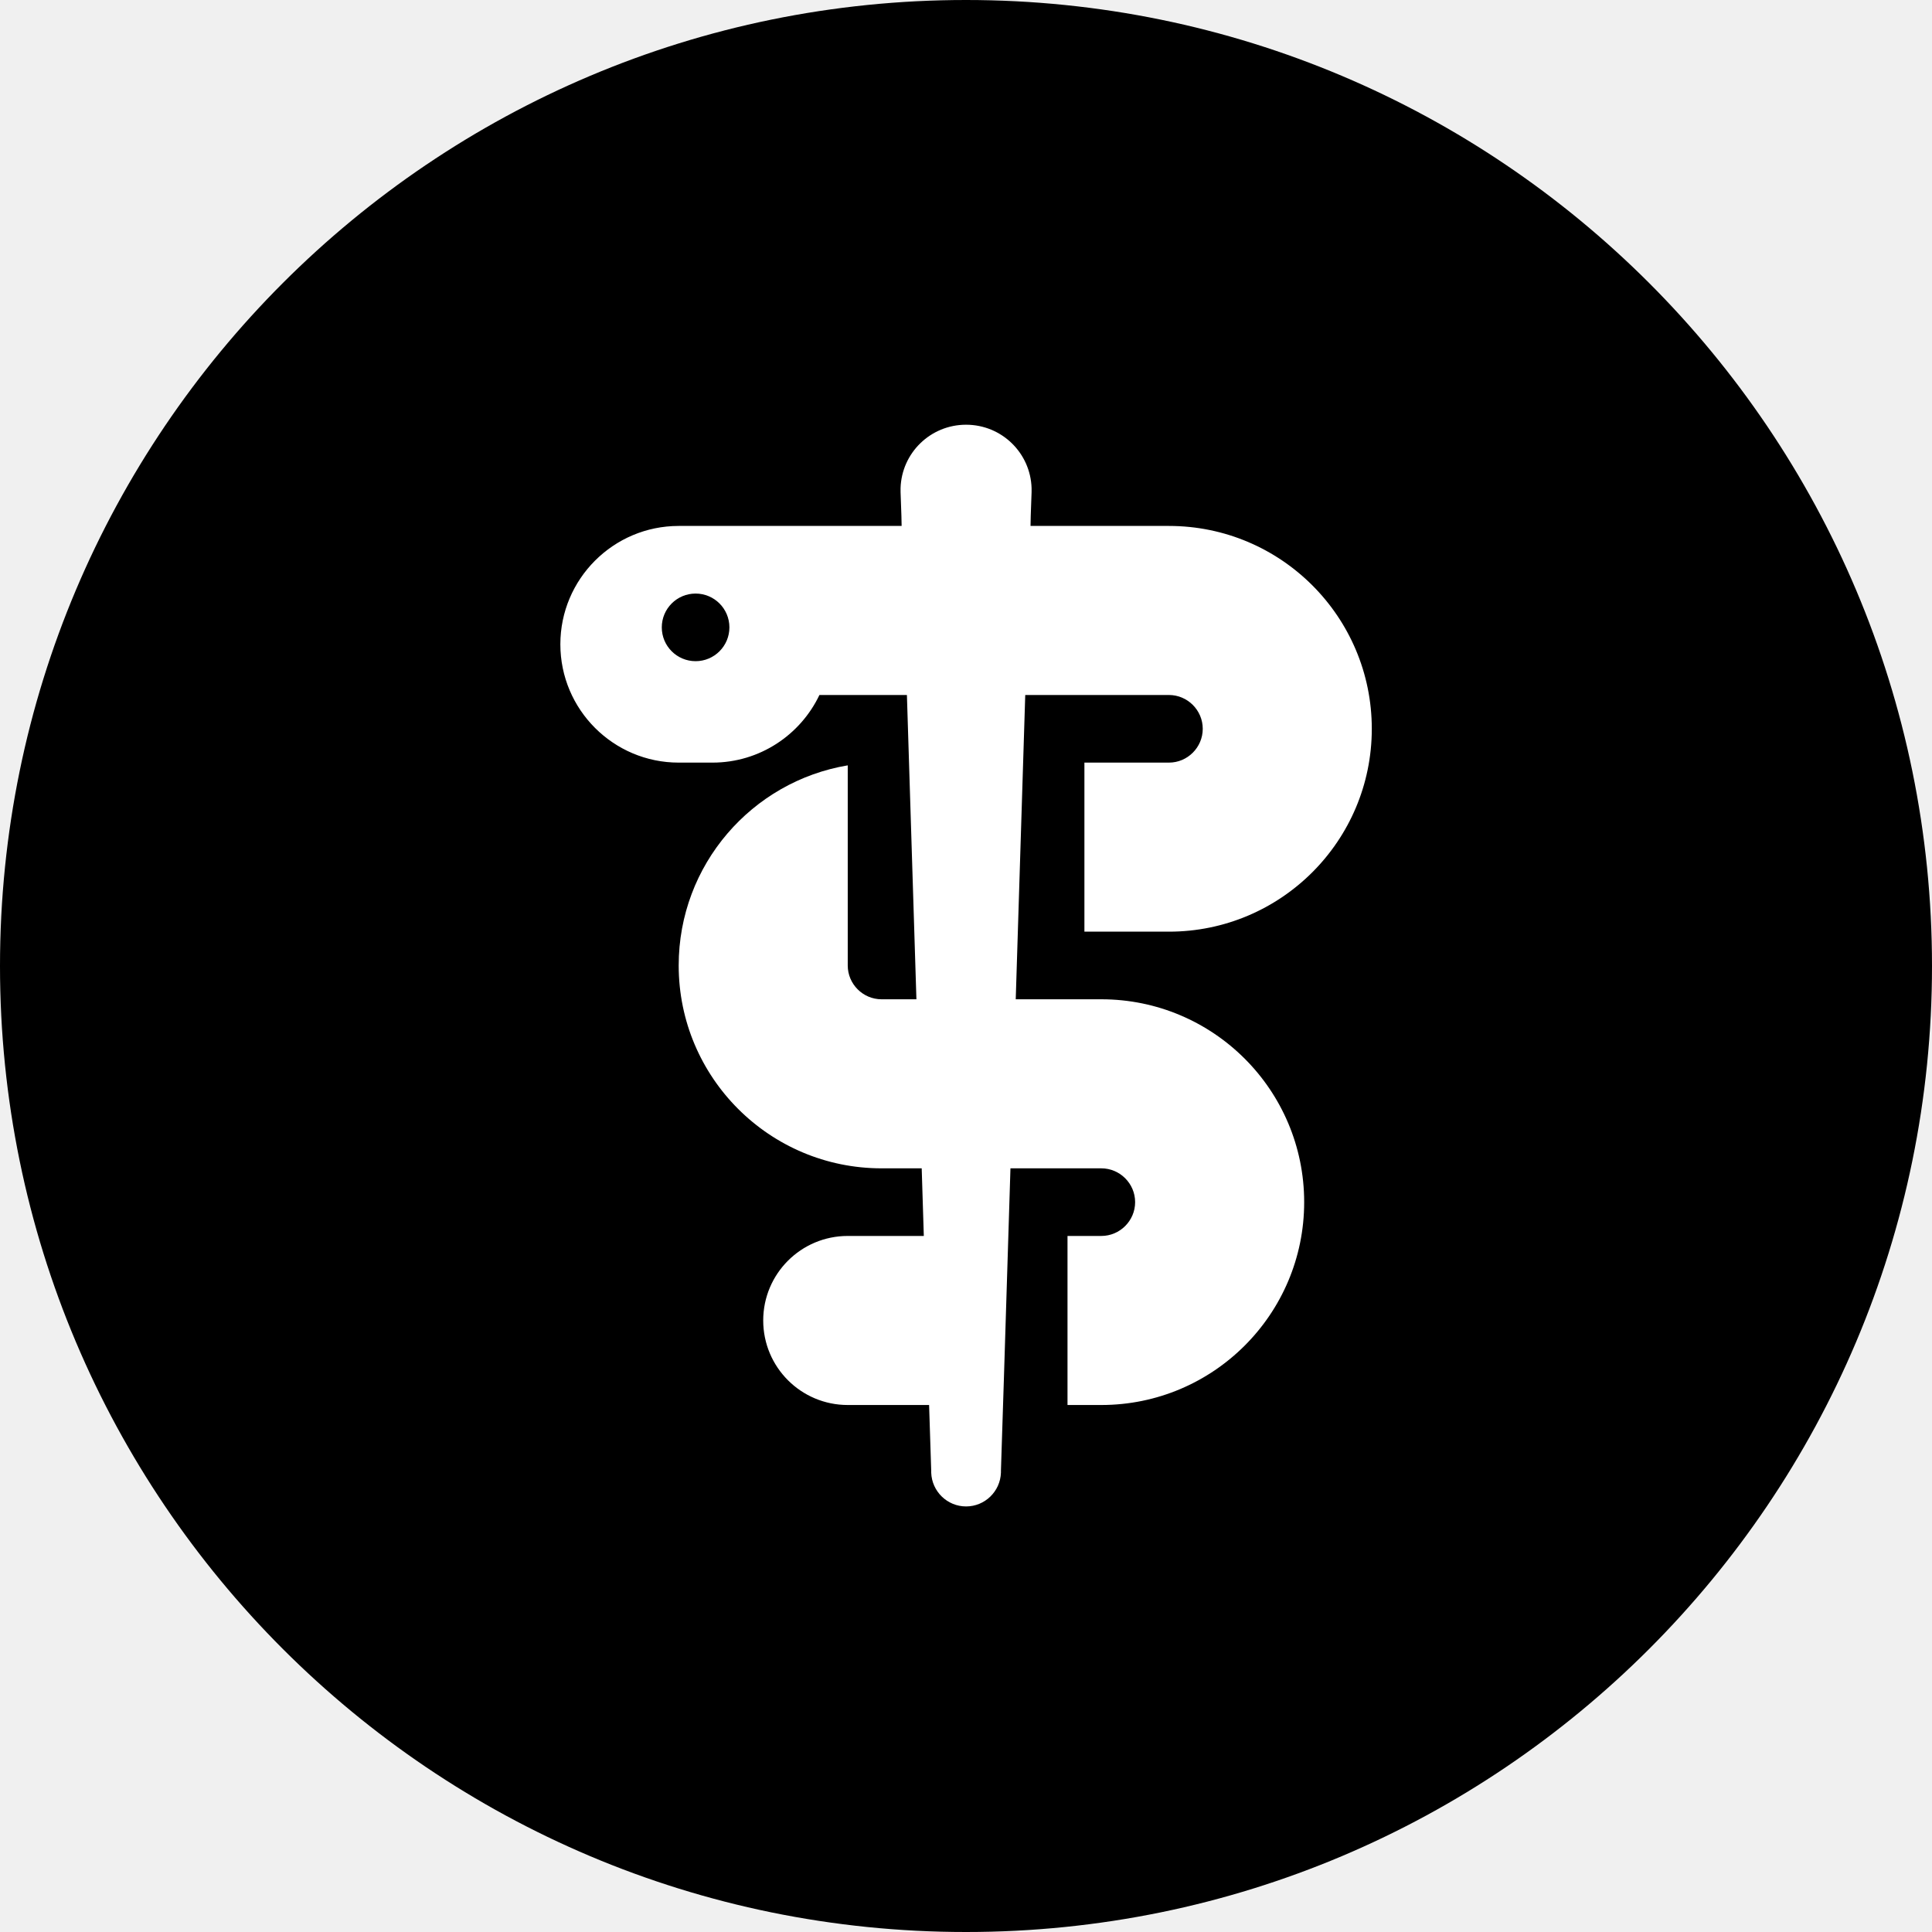
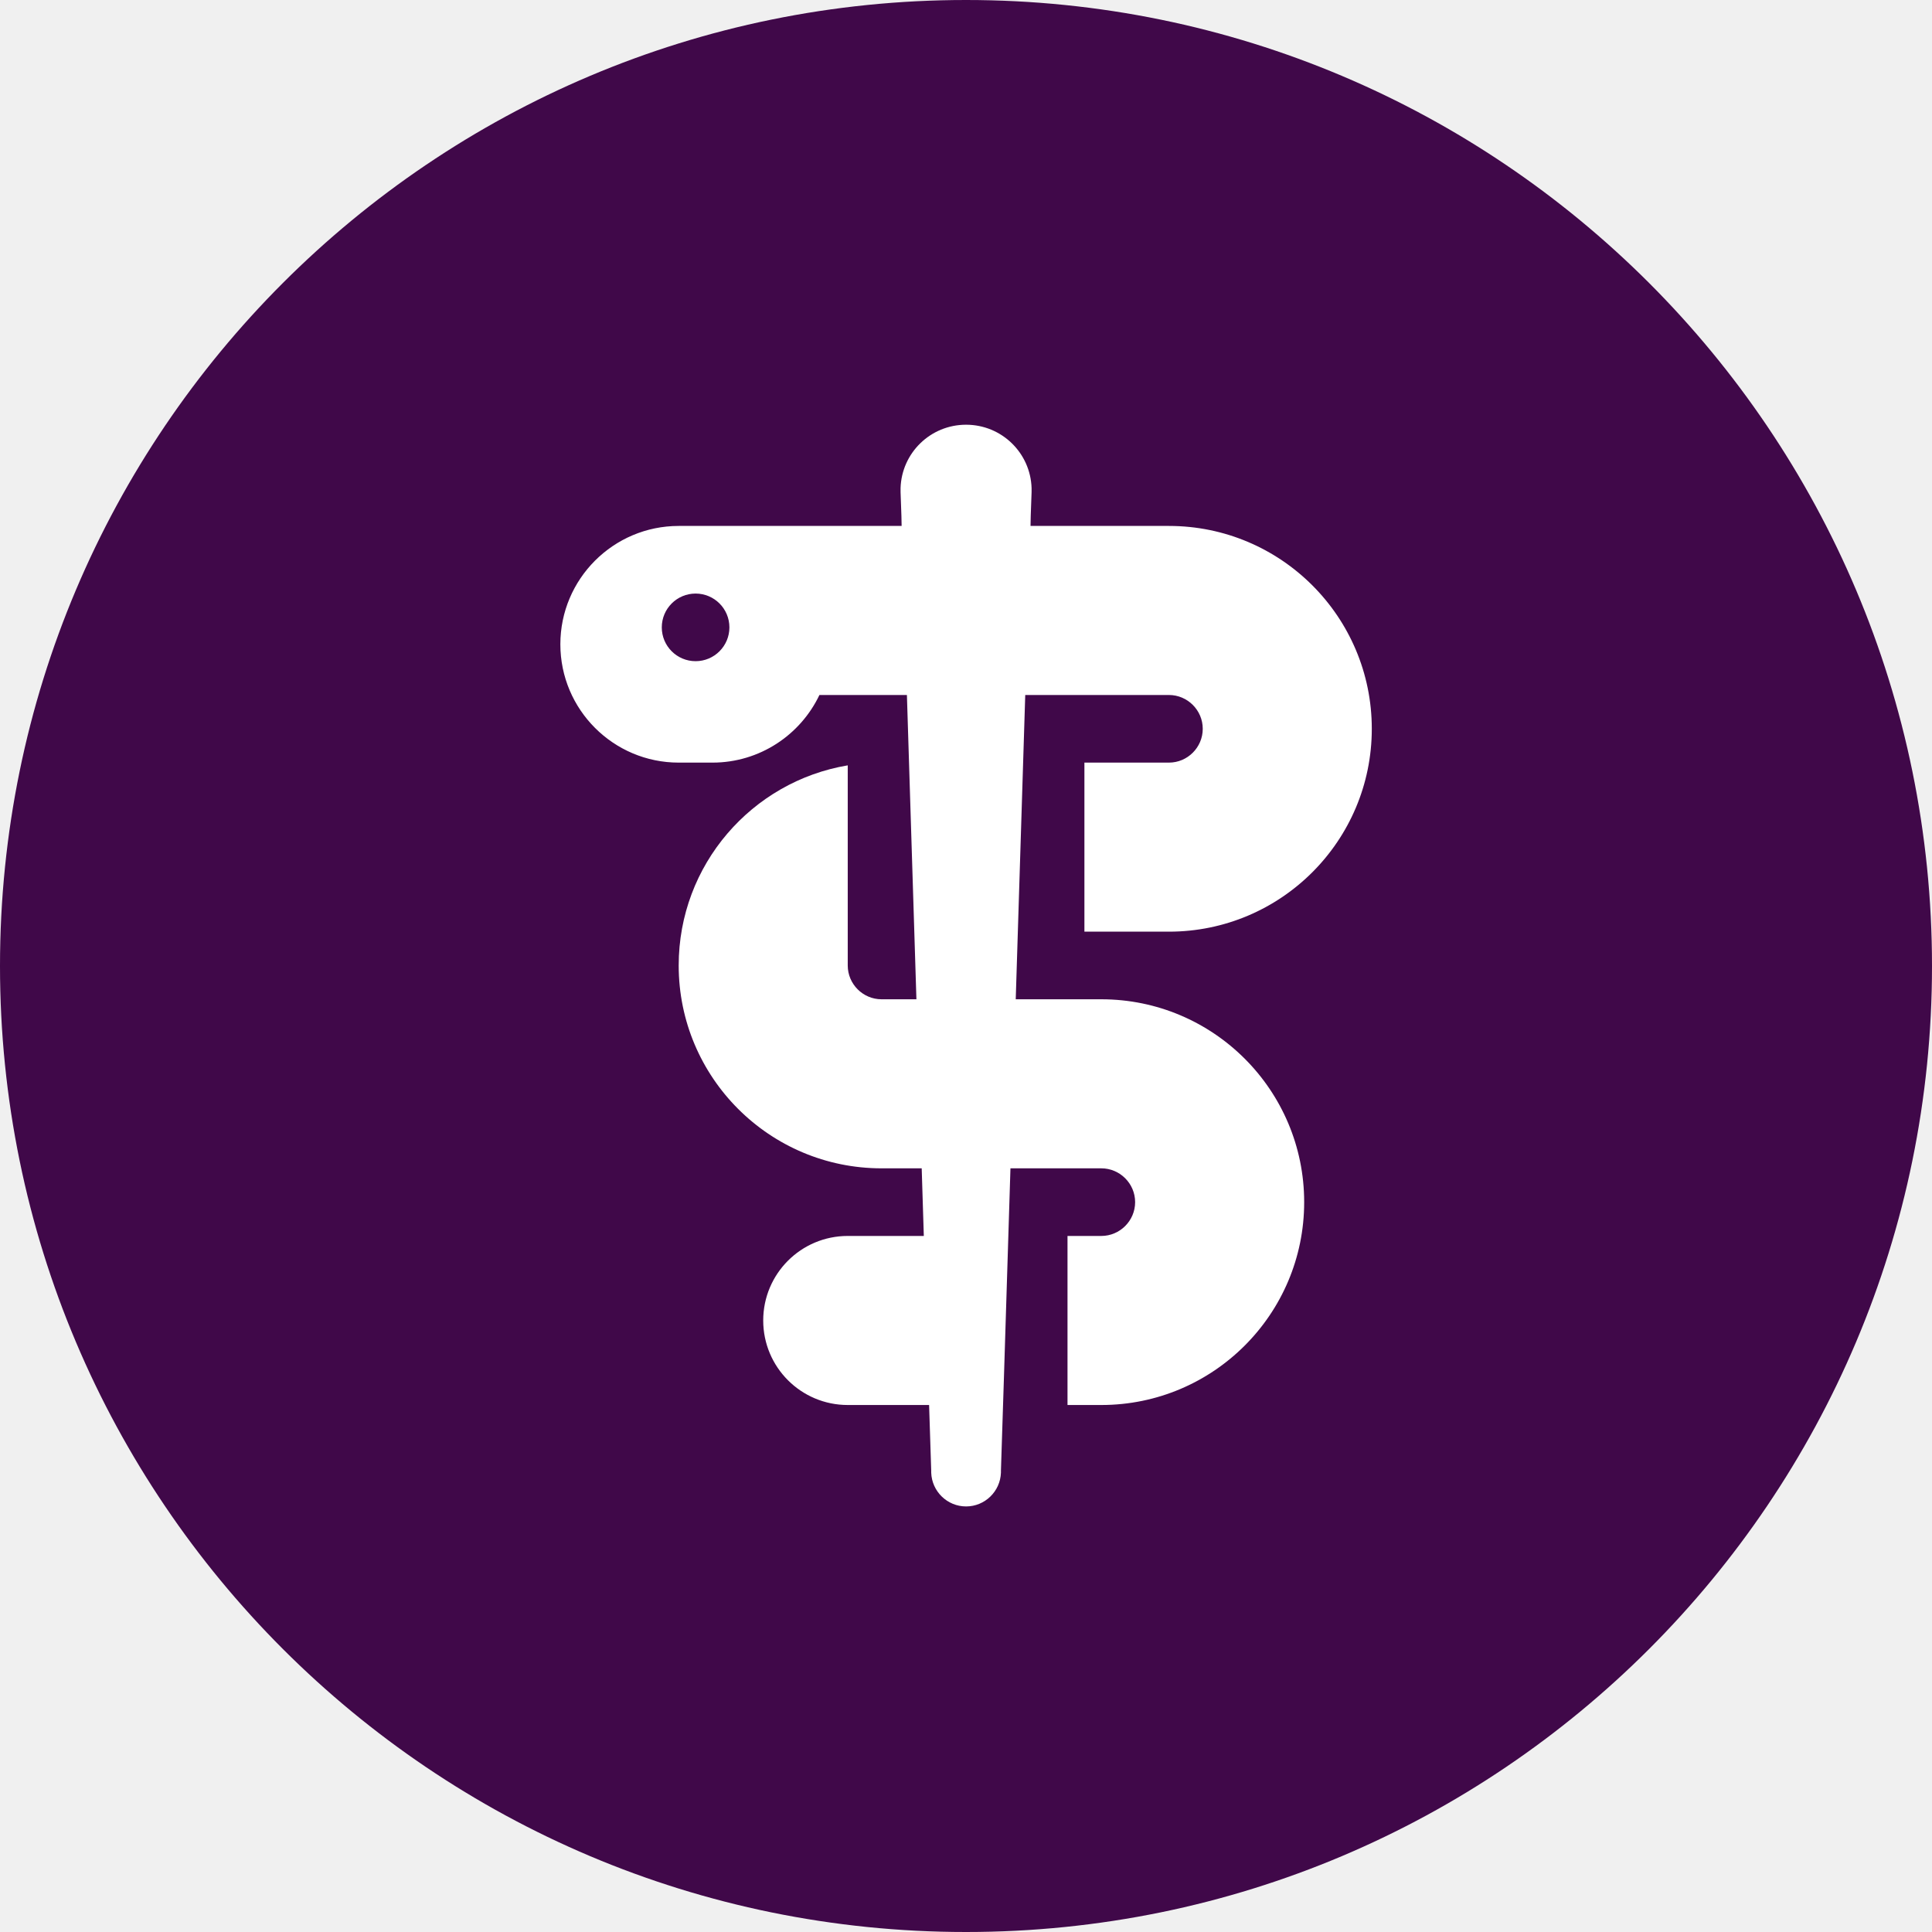
<svg xmlns="http://www.w3.org/2000/svg" viewBox="0 0 512 512">
-   <circle cx="256" cy="256" r="256" fill="#000000" />
+   <circle cx="256" cy="256" r="256" fill="#400849" />
  <g transform="translate(148.5 112.5) scale(0.56)" fill="#ffffff">
    <path d="M222.6 43.2l-.1 4.8H288c53 0 96 43 96 96s-43 96-96 96H248V160h40c8.8 0 16-7.2 16-16s-7.2-16-16-16H248 220l-4.5 144H256c53 0 96 43 96 96s-43 96-96 96H240V384h16c8.8 0 16-7.2 16-16s-7.2-16-16-16H213l-3.1 99.5L208.5 495l0 1c-.3 8.9-7.6 16-16.5 16s-16.2-7.1-16.5-16l0-1-1-31H136c-22.1 0-40-17.9-40-40s17.9-40 40-40h36l-1-32H152c-53 0-96-43-96-96c0-47.6 34.6-87.1 80-94.7V256c0 8.8 7.2 16 16 16h16.5L164 128H136 122.6c-9 18.9-28.3 32-50.6 32H56c-30.9 0-56-25.1-56-56S25.1 48 56 48h8 8 89.5l-.1-4.8L161 32c0-.7 0-1.3 0-1.9c.5-16.6 14.1-30 31-30s30.5 13.4 31 30c0 .6 0 1.3 0 1.9l-.4 11.2zM64 112a16 16 0 1 0 0-32 16 16 0 1 0 0 32z" />
  </g>
</svg>
